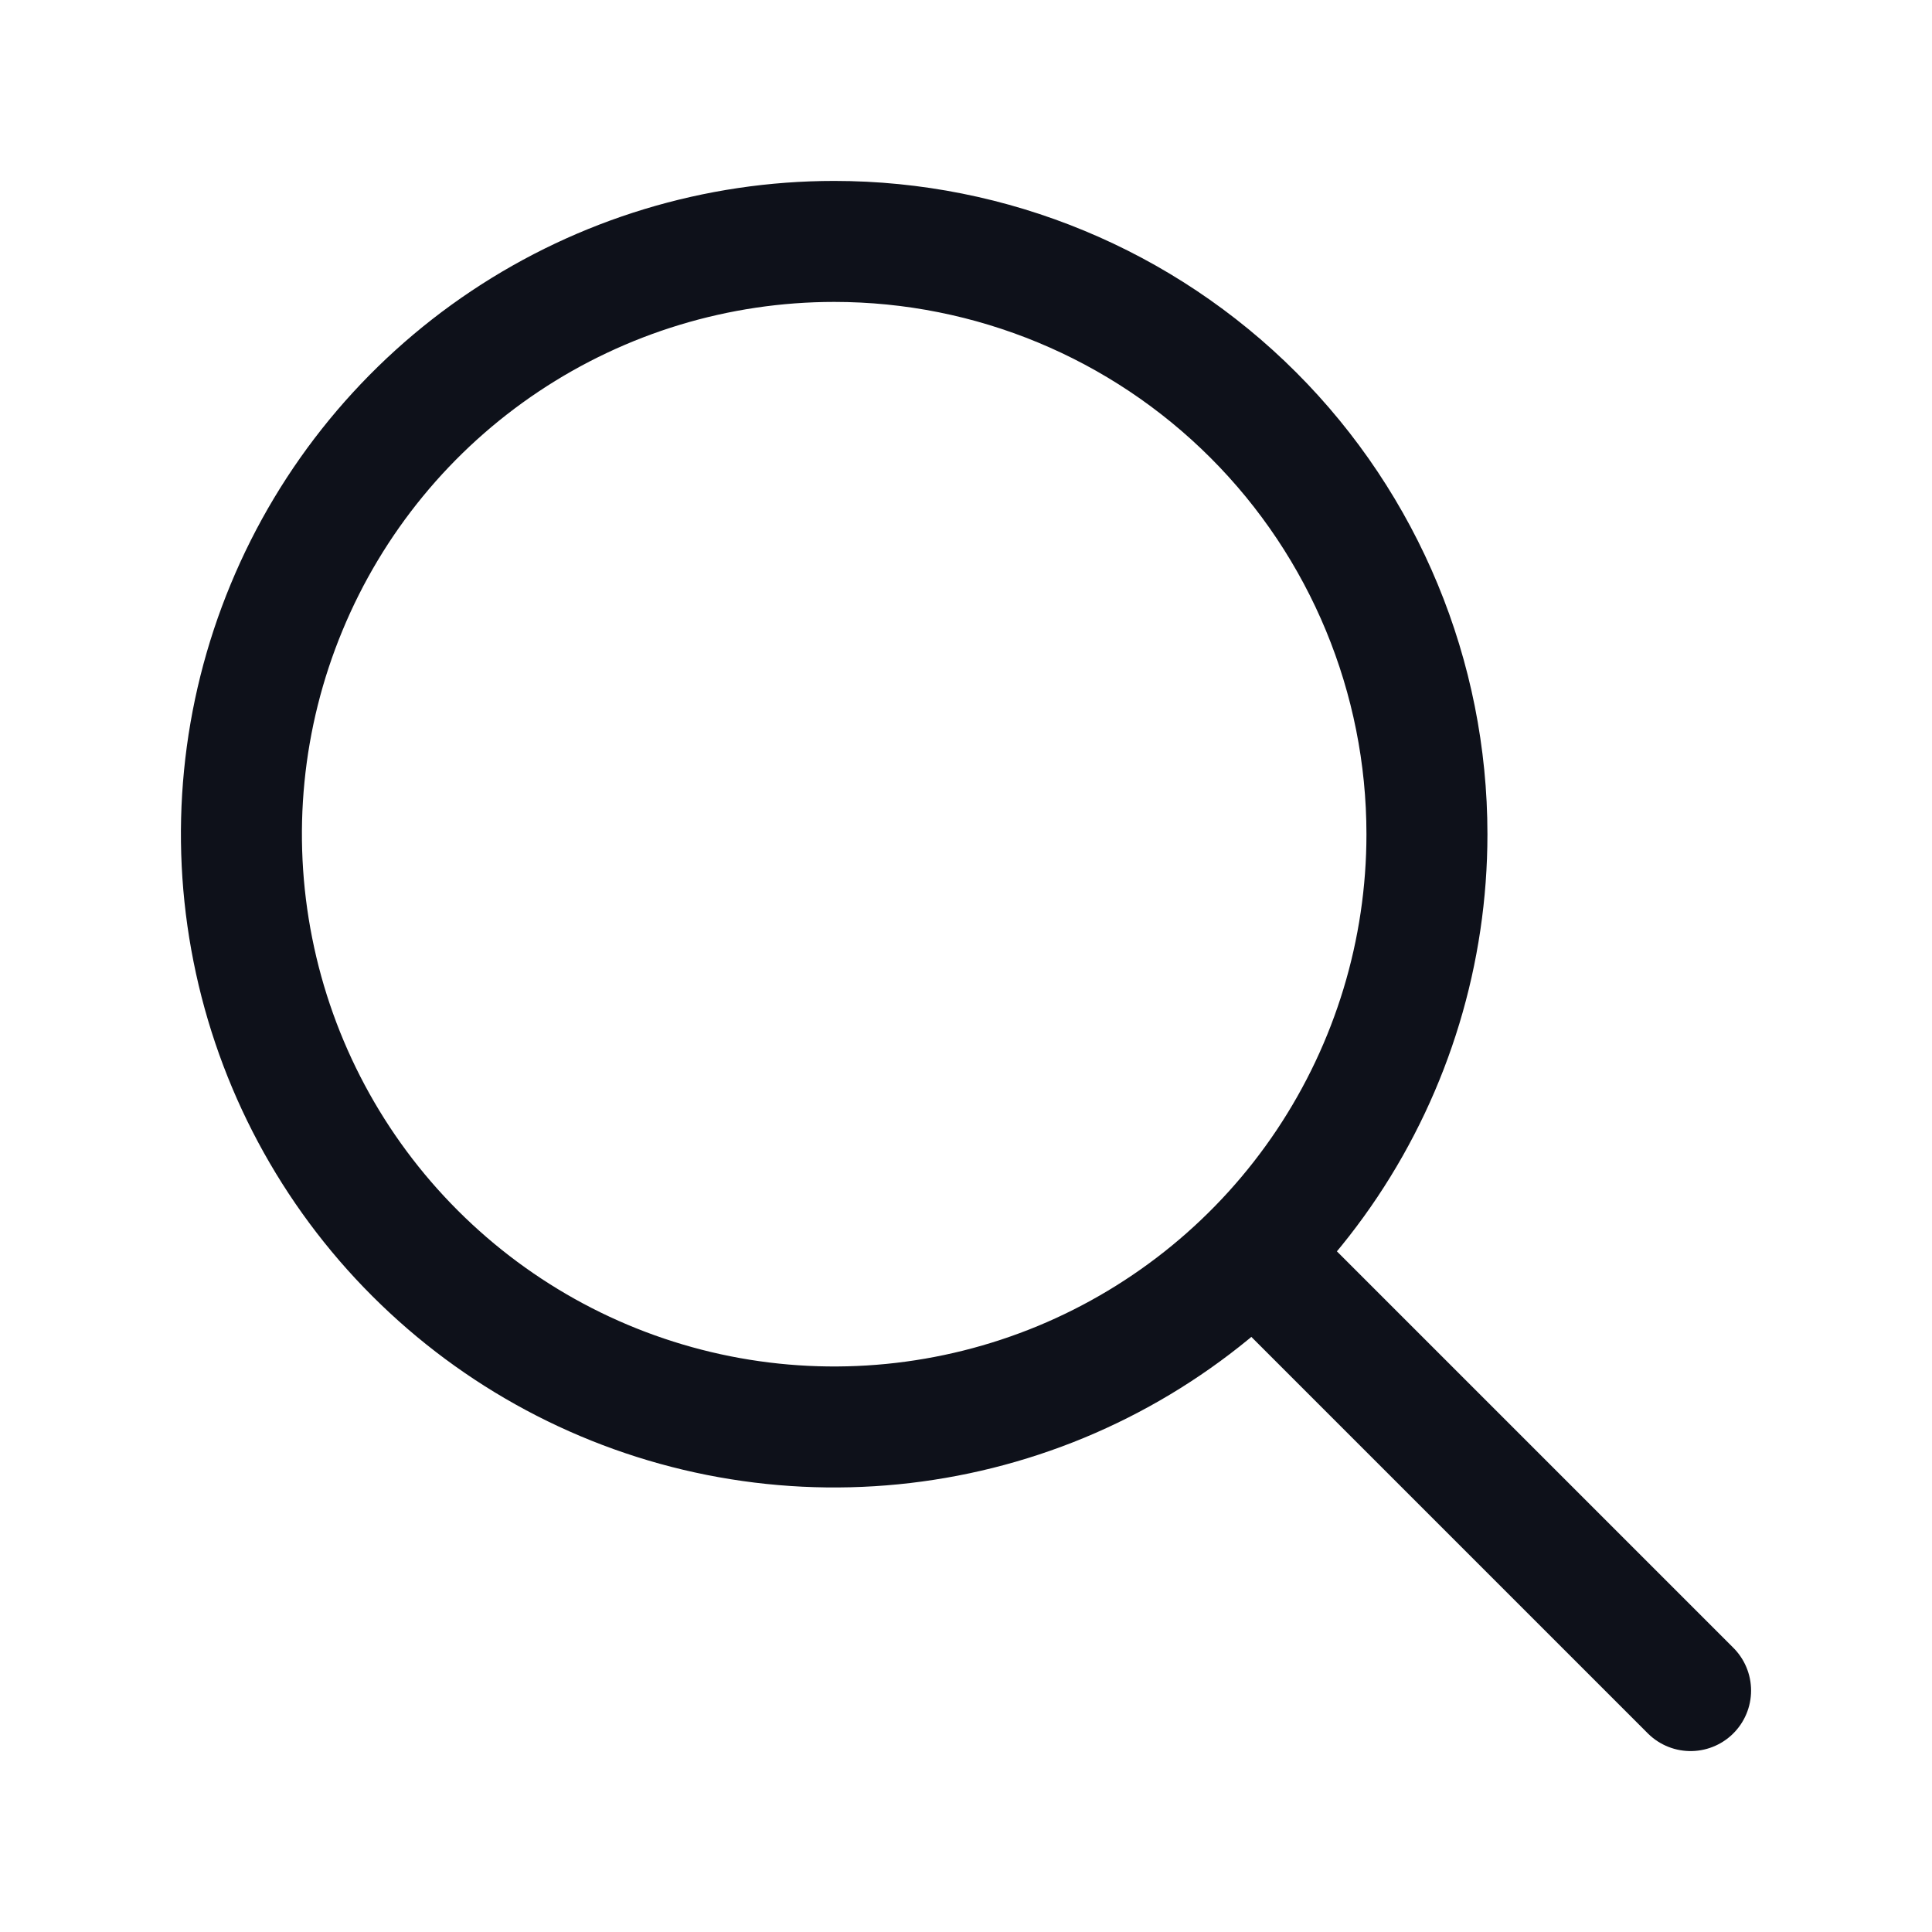
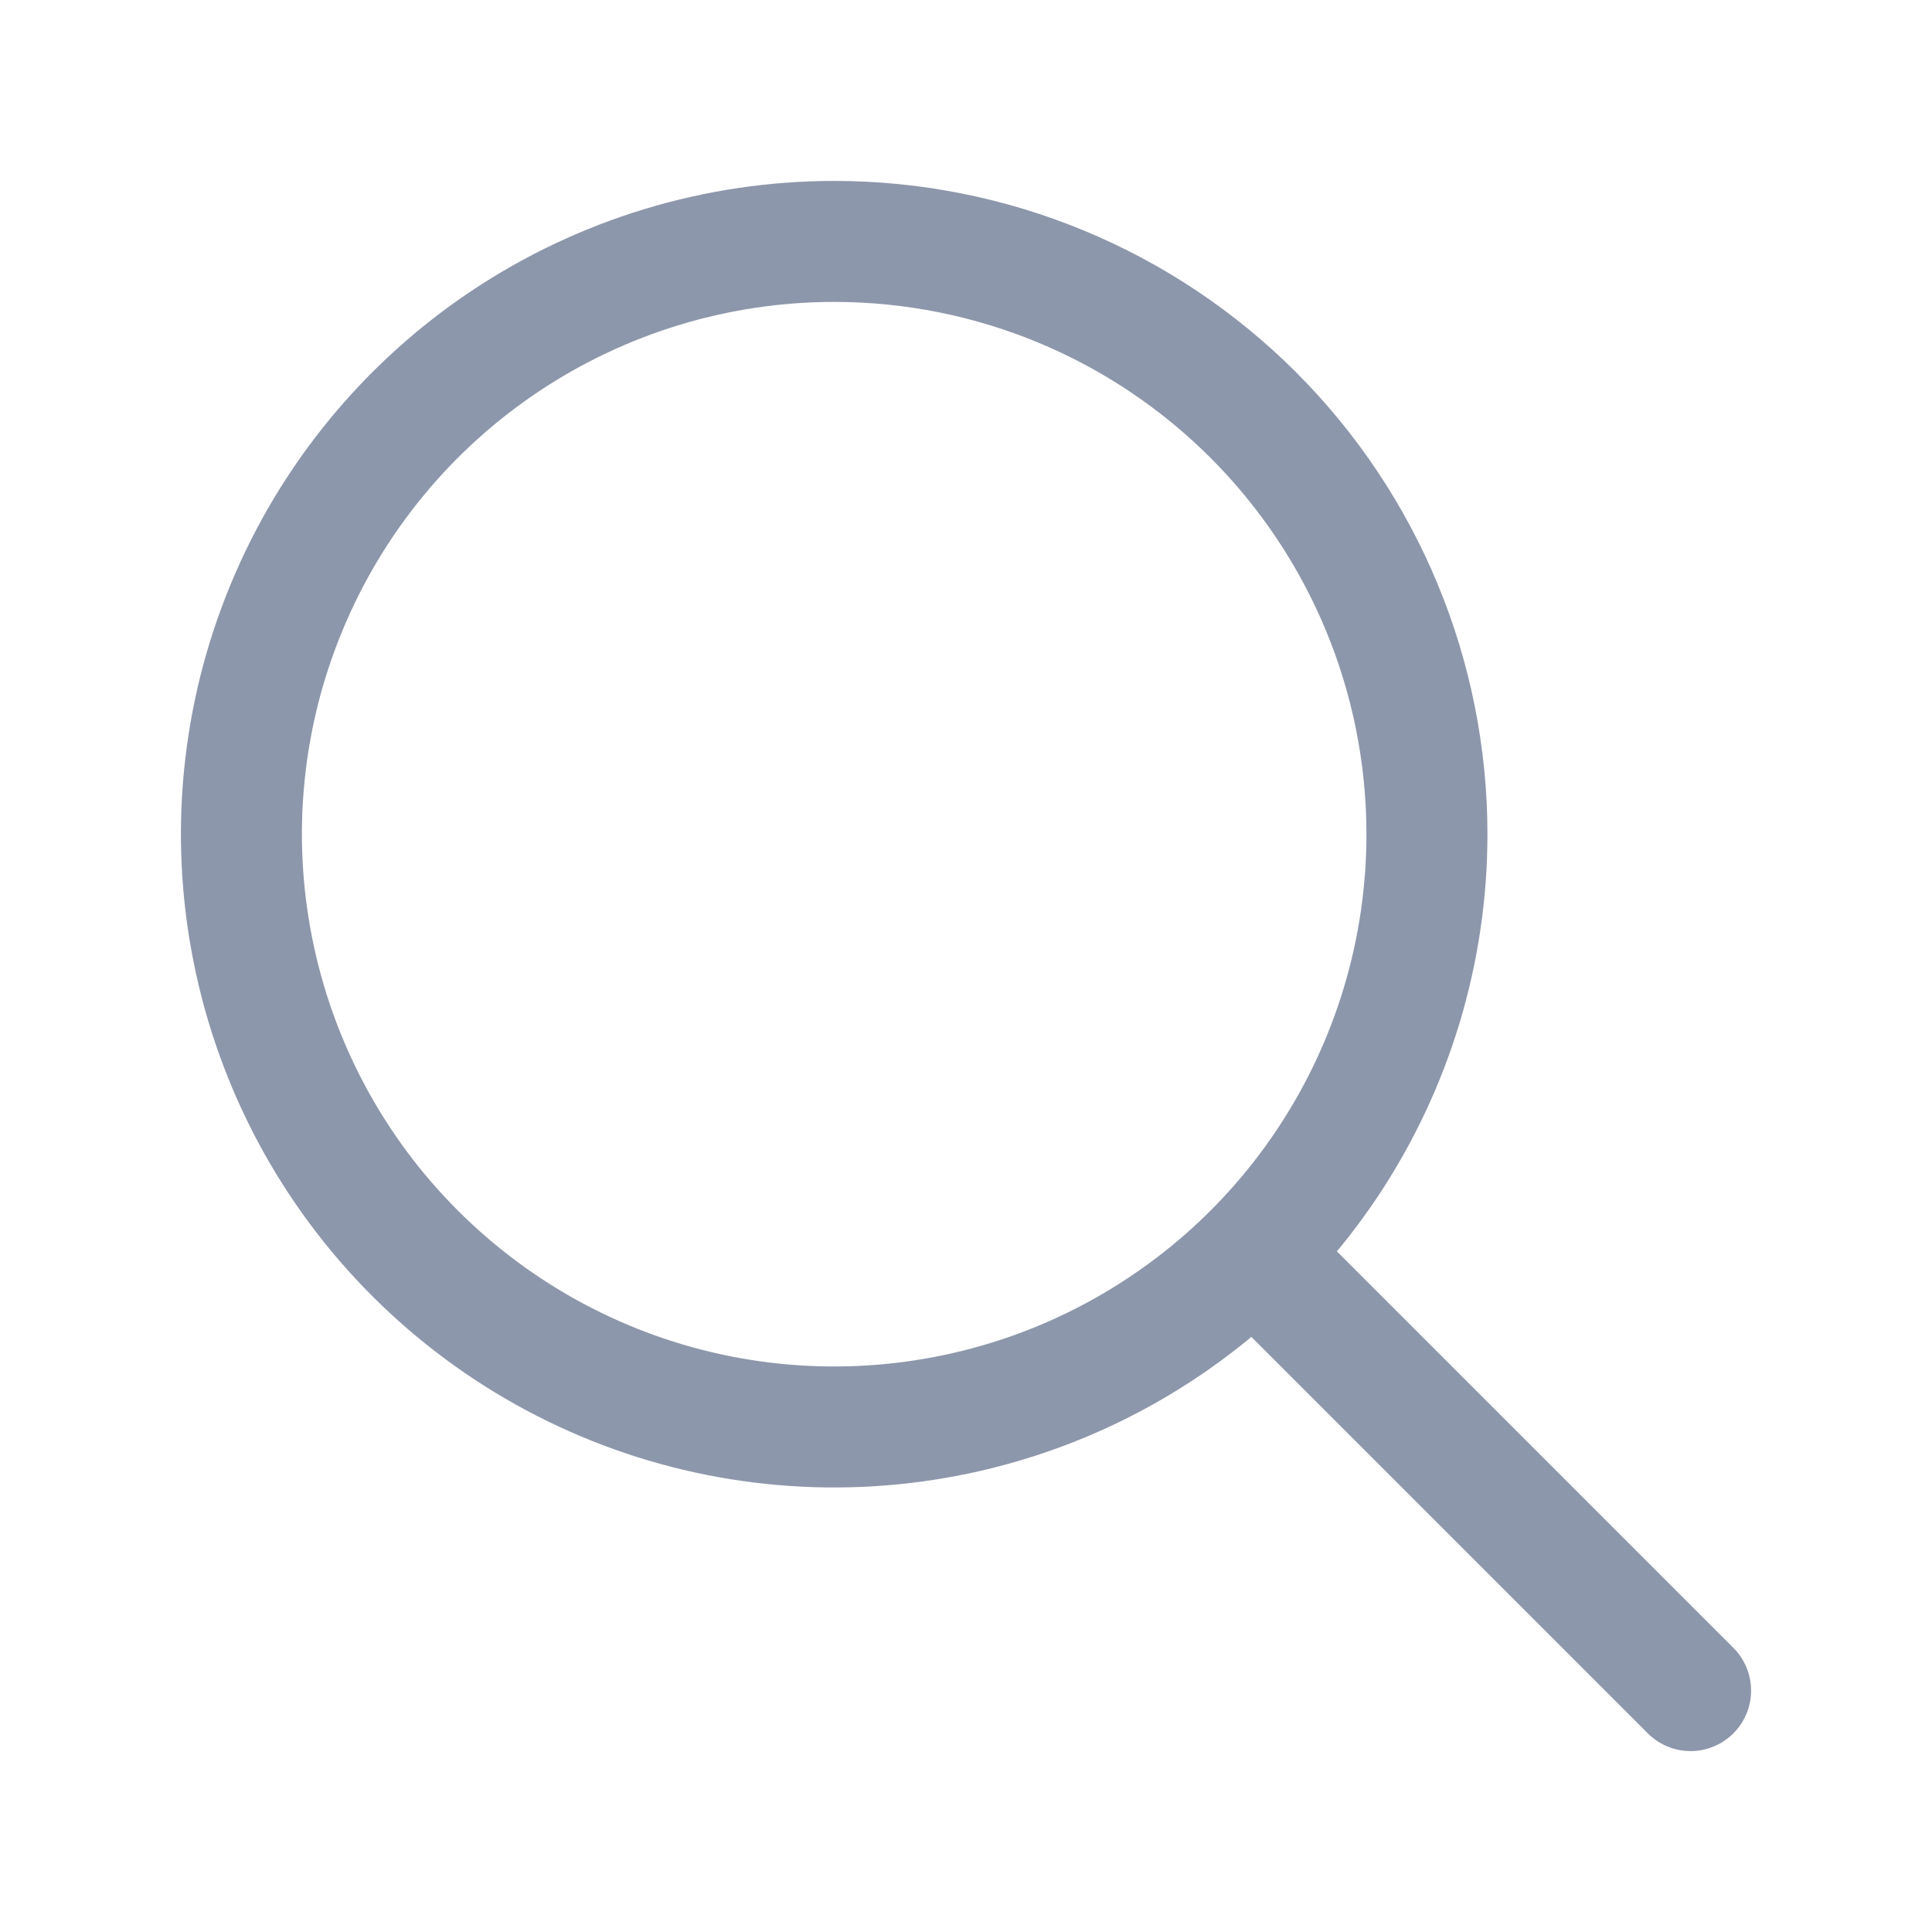
<svg xmlns="http://www.w3.org/2000/svg" width="24" height="24" viewBox="0 0 24 24" fill="none">
-   <path d="M10.363 2.999C8.906 2.999 7.483 3.431 6.272 4.24C5.061 5.049 4.117 6.199 3.56 7.545C3.002 8.89 2.856 10.371 3.141 11.799C3.425 13.228 4.126 14.54 5.156 15.569C6.186 16.599 7.498 17.301 8.926 17.585C10.354 17.869 11.835 17.723 13.181 17.166C14.526 16.608 15.676 15.665 16.485 14.454C17.294 13.243 17.726 11.819 17.726 10.363C17.726 8.41 16.95 6.537 15.569 5.156C14.188 3.775 12.316 2.999 10.363 2.999V2.999Z" stroke="#0E111A" stroke-width="1.503" stroke-miterlimit="10" />
-   <path d="M15.856 15.856L21.001 21.001" stroke="#0E111A" stroke-width="1.503" stroke-miterlimit="10" stroke-linecap="round" />
+   <path d="M10.363 2.999C8.906 2.999 7.483 3.431 6.272 4.24C5.061 5.049 4.117 6.199 3.56 7.545C3.002 8.89 2.856 10.371 3.141 11.799C3.425 13.228 4.126 14.54 5.156 15.569C6.186 16.599 7.498 17.301 8.926 17.585C10.354 17.869 11.835 17.723 13.181 17.166C14.526 16.608 15.676 15.665 16.485 14.454C17.294 13.243 17.726 11.819 17.726 10.363C17.726 8.41 16.95 6.537 15.569 5.156C14.188 3.775 12.316 2.999 10.363 2.999V2.999Z" stroke="#8D97AB" stroke-width="1.503" stroke-miterlimit="10" />
+   <path d="M15.856 15.856L21.001 21.001" stroke="#8D97AB" stroke-width="1.503" stroke-miterlimit="10" stroke-linecap="round" />
</svg>
